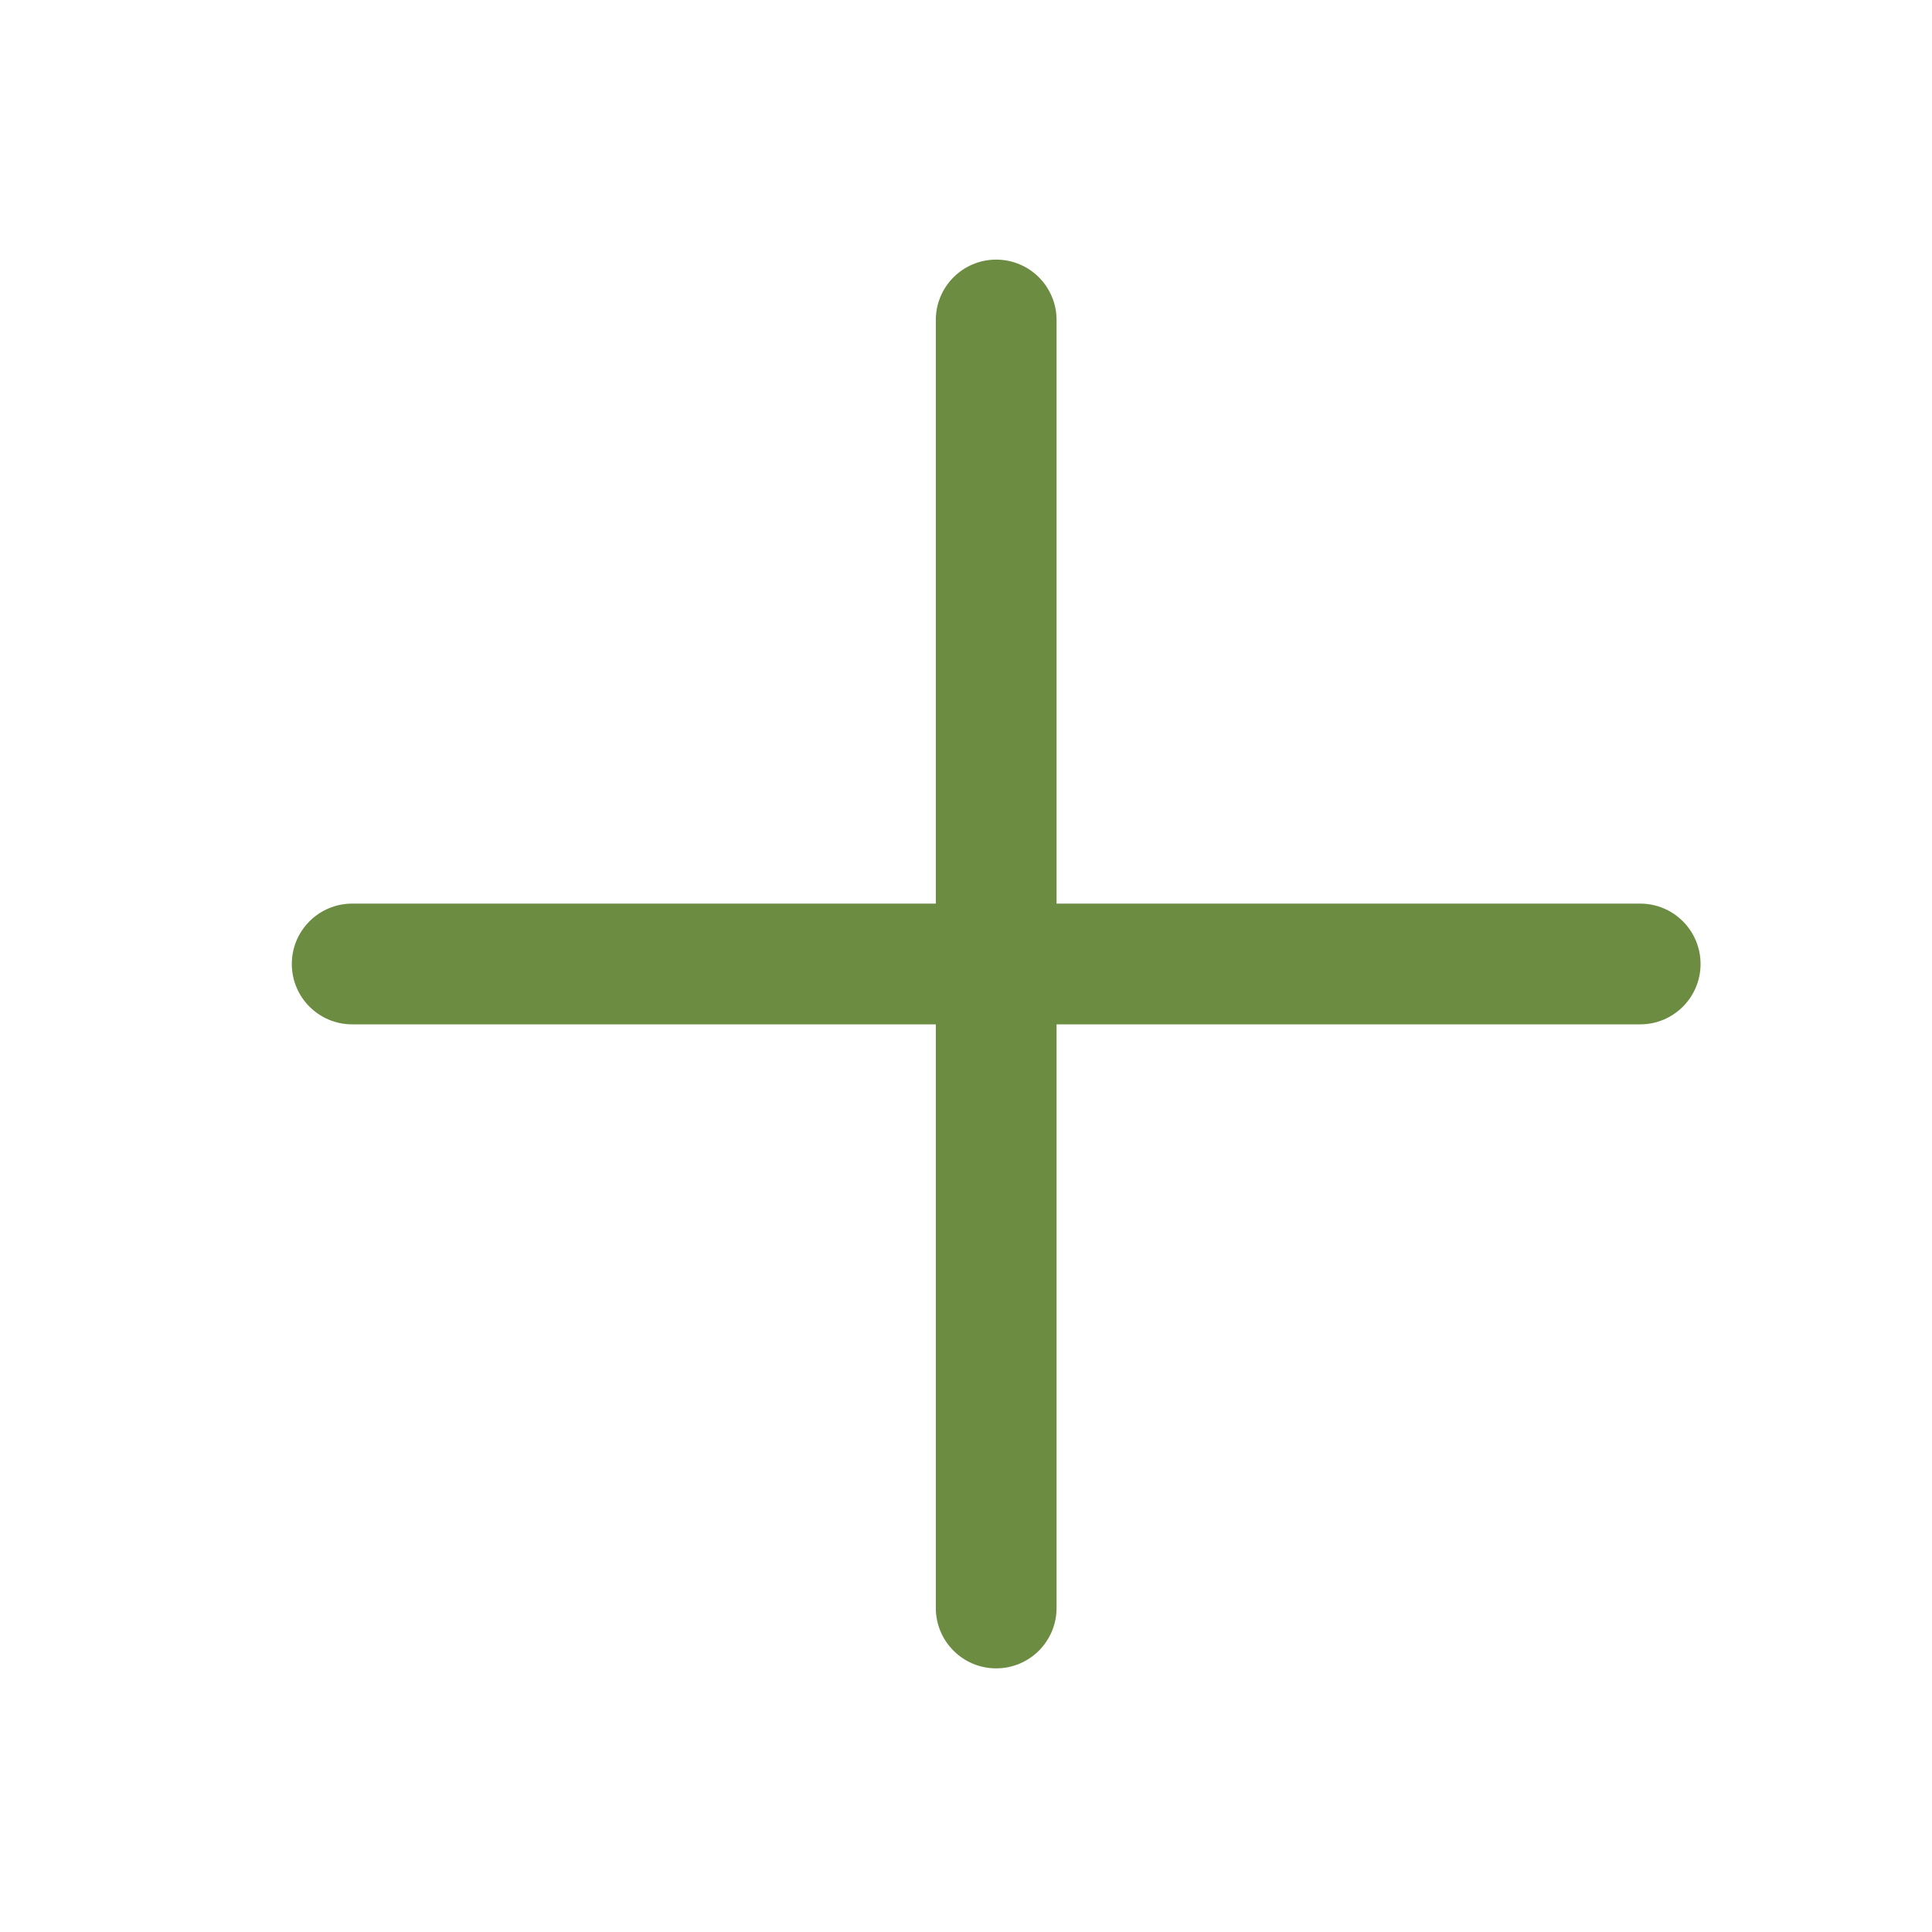
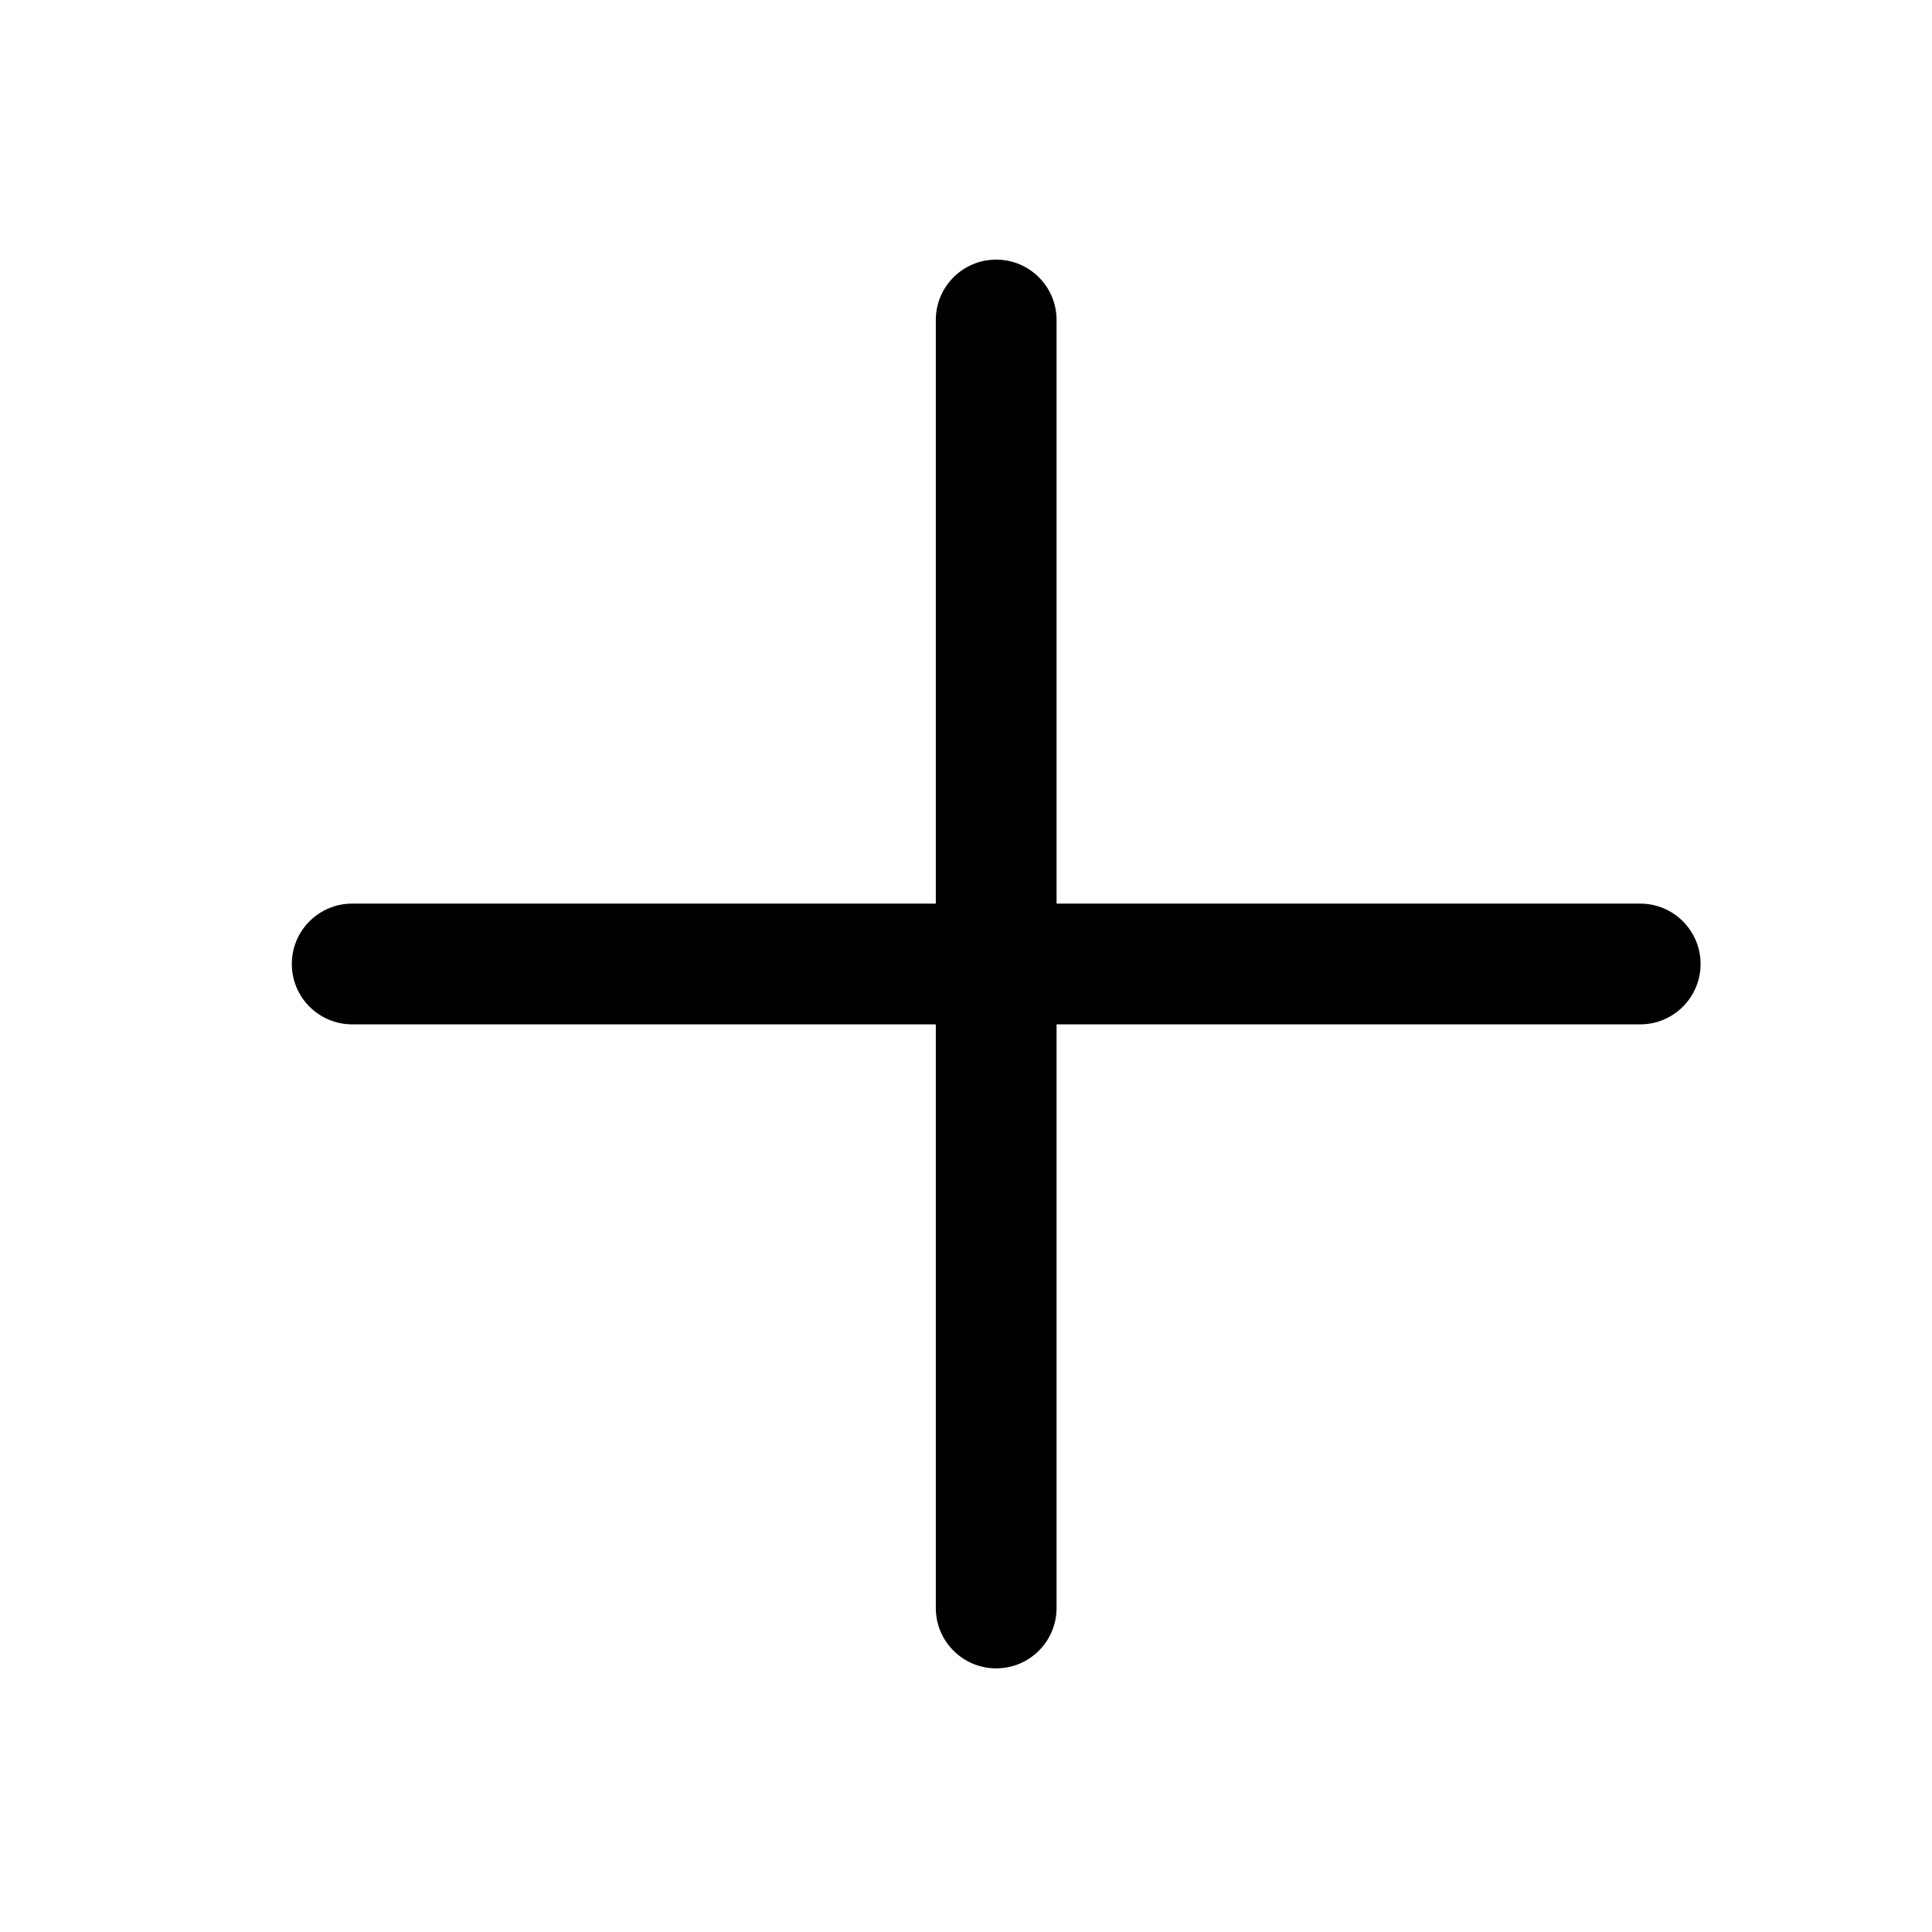
<svg xmlns="http://www.w3.org/2000/svg" id="home" viewBox="0 0 48 48">
  <defs>
-     <style>
-       .cls-1 {
-         fill: #6c8c42;
-         stroke-width: 0px;
-       }
-     </style>
+     
  </defs>
  <g id="_圖層_3" data-name="圖層 3">
    <rect class="cls-1" x="23.25" y="6.45" width="3" height="35" rx="1.5" ry="1.5" />
    <rect class="cls-1" x="23.25" y="6.45" width="3" height="35" rx="1.5" ry="1.5" transform="translate(48.7 -.8) rotate(90)" />
  </g>
</svg>
